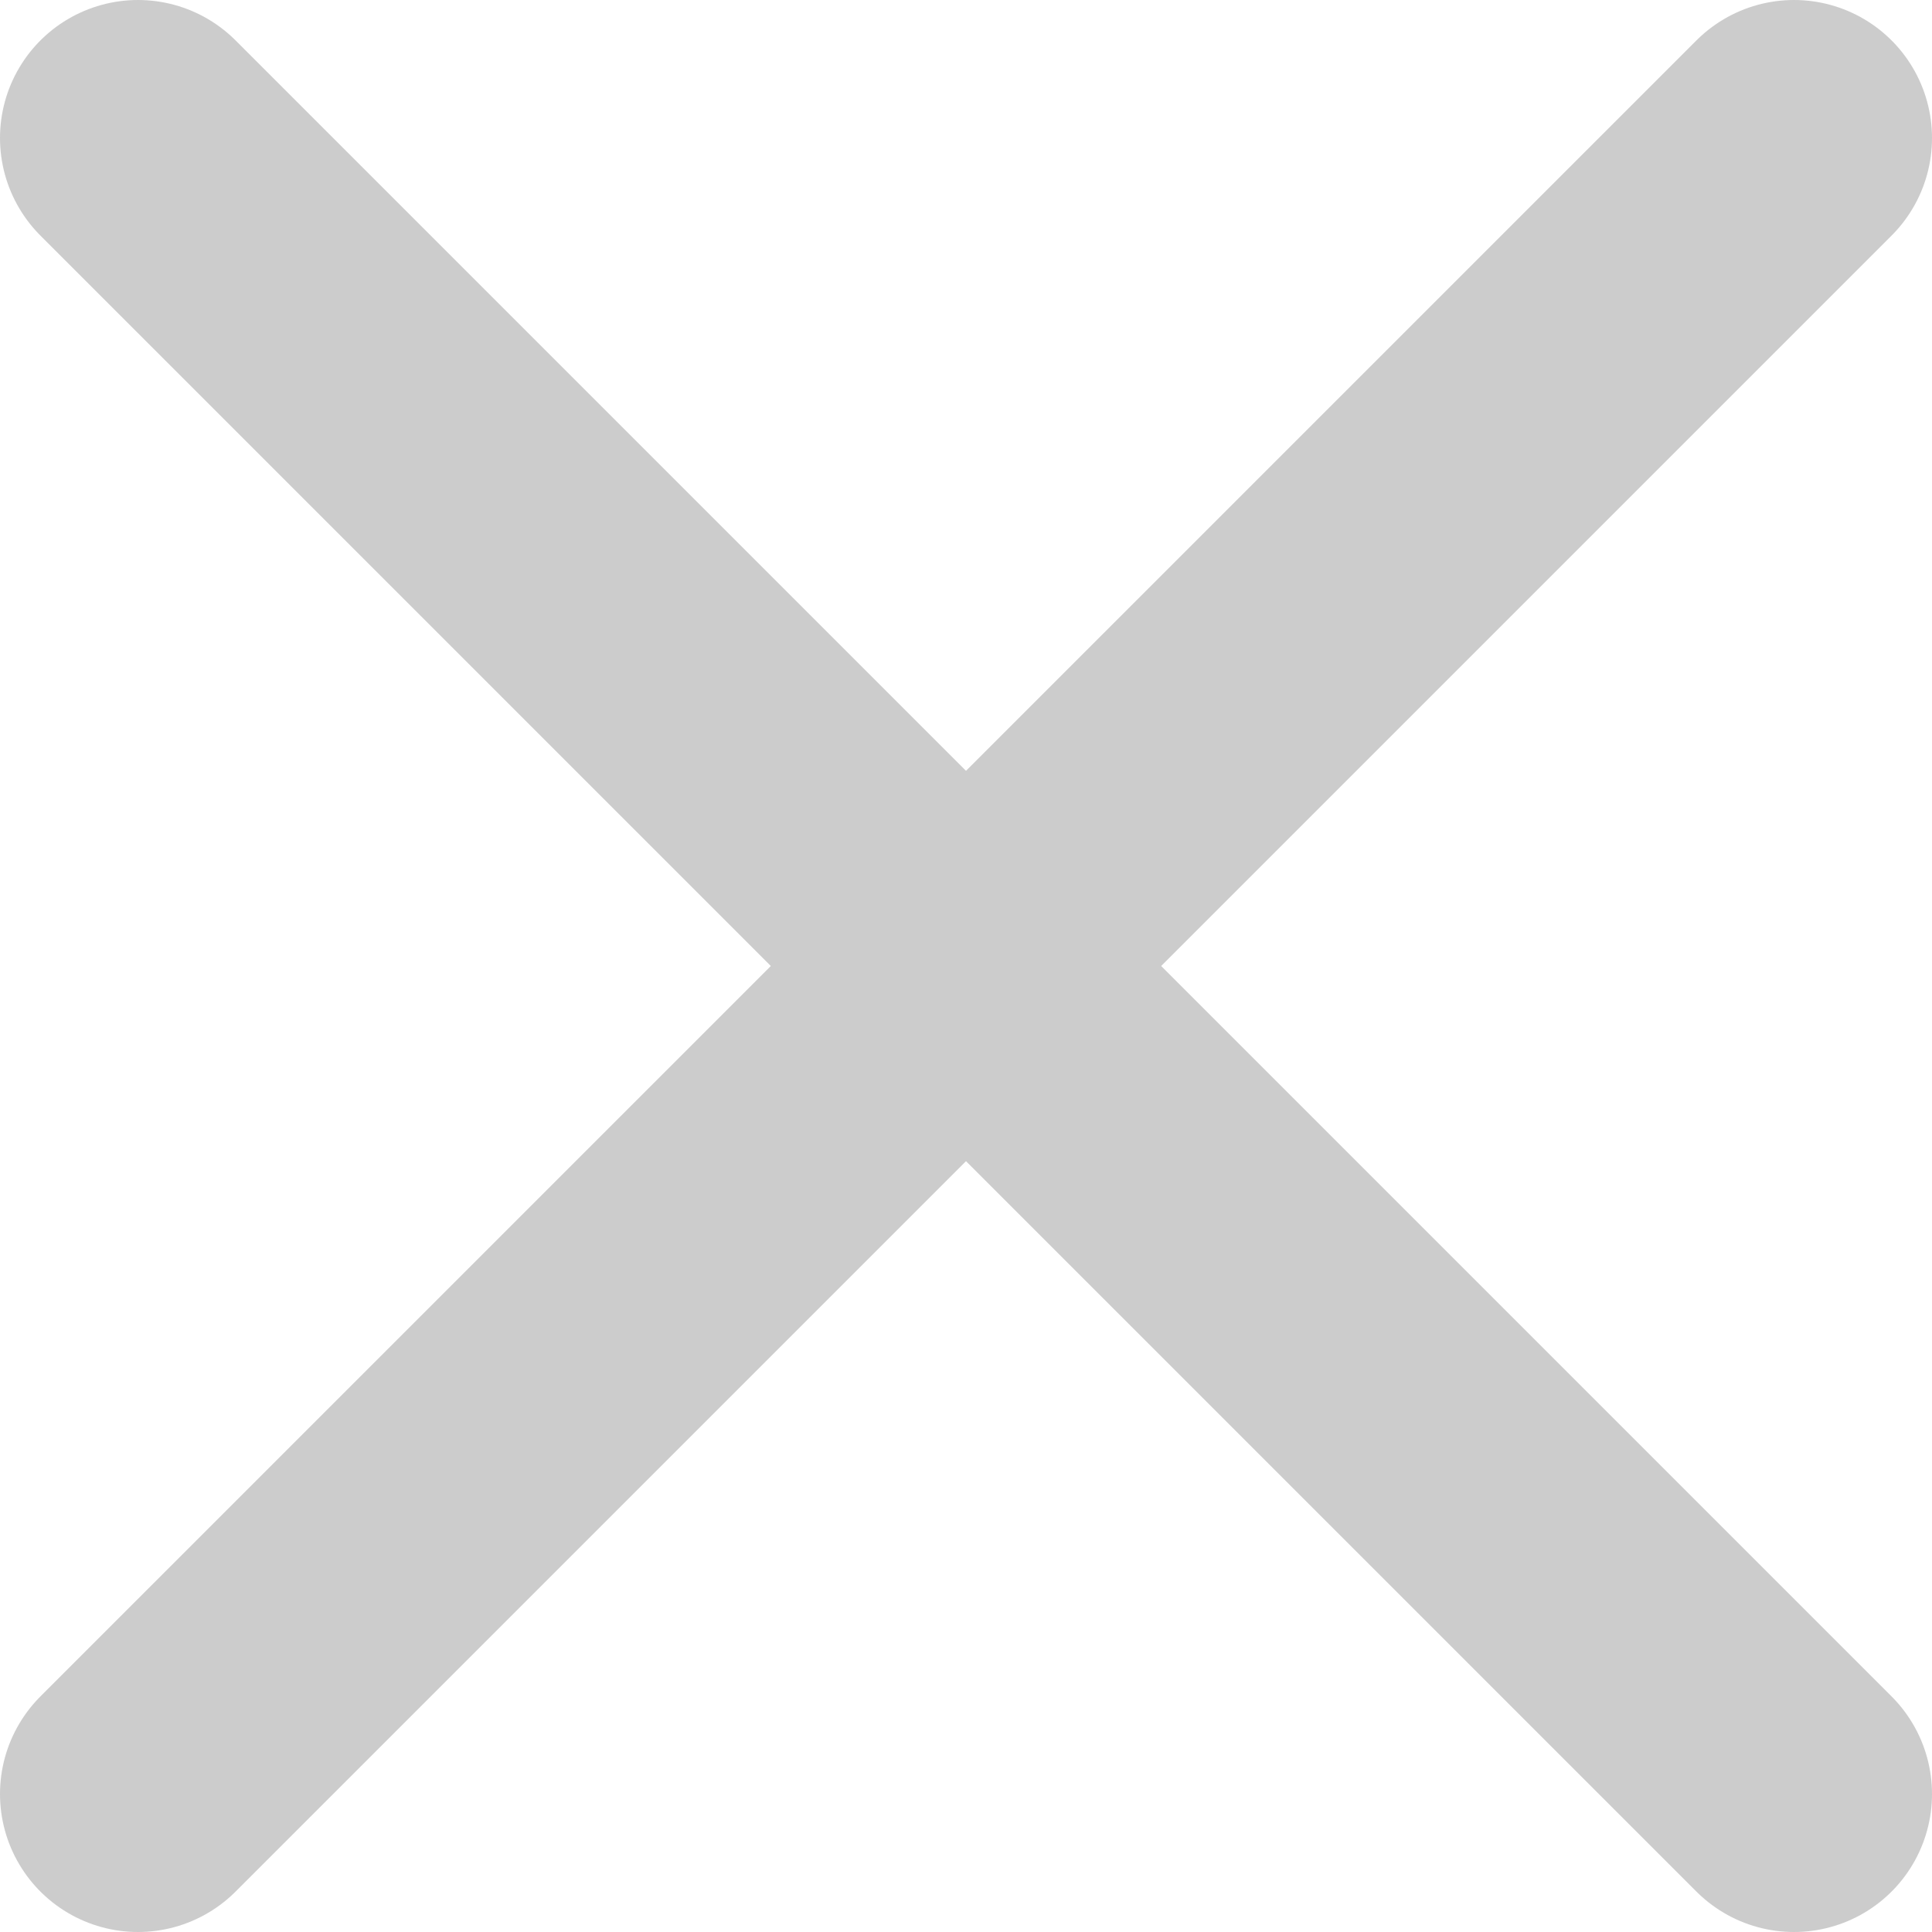
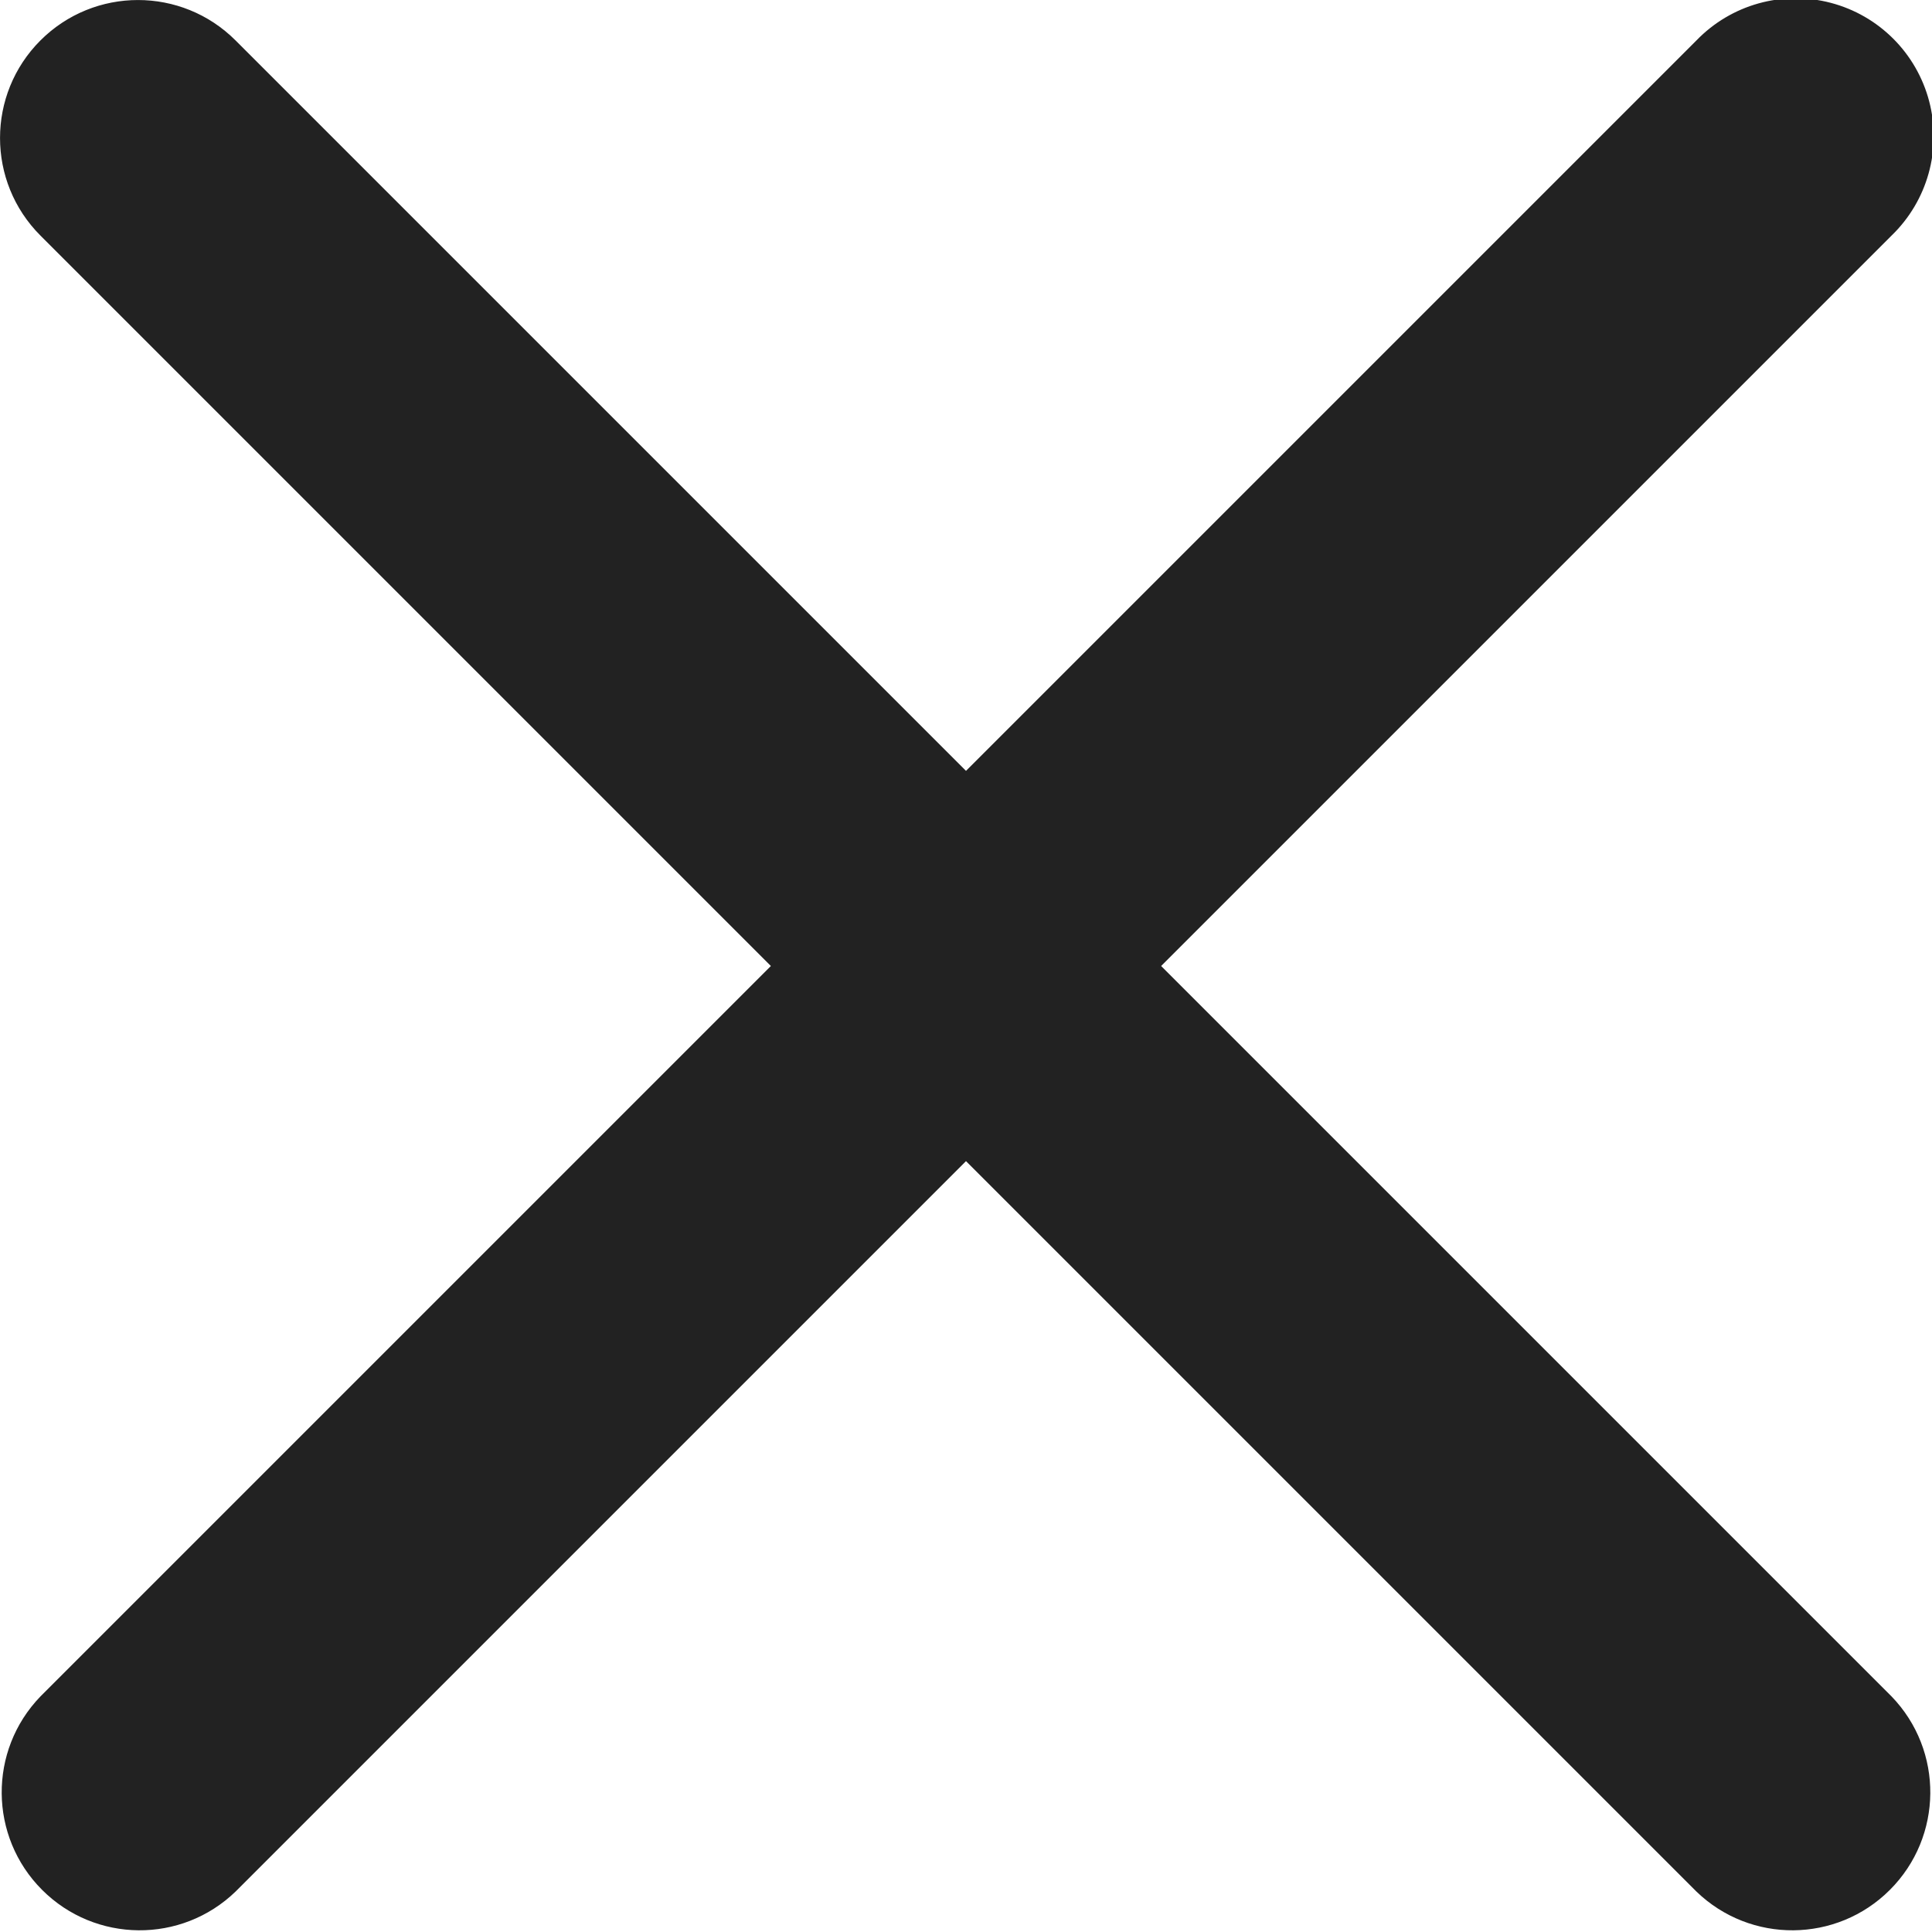
<svg xmlns="http://www.w3.org/2000/svg" width="14" height="14" fill="none" viewBox="0 0 14 14">
-   <path d="M13 1L1 13M1 1l12 12" stroke="#CCC" stroke-width="2" stroke-linecap="round" stroke-linejoin="round" />
+   <path fill-rule="evenodd" clip-rule="evenodd" d="M.293.293a1 1 0 011.414 0L7 5.586 12.293.293a1 1 0 111.414 1.414L8.414 7l5.293 5.293a1 1 0 01-1.414 1.414L7 8.414l-5.293 5.293a1 1 0 01-1.414-1.414L5.586 7 .293 1.707a1 1 0 010-1.414z" fill="#222" />
</svg>
